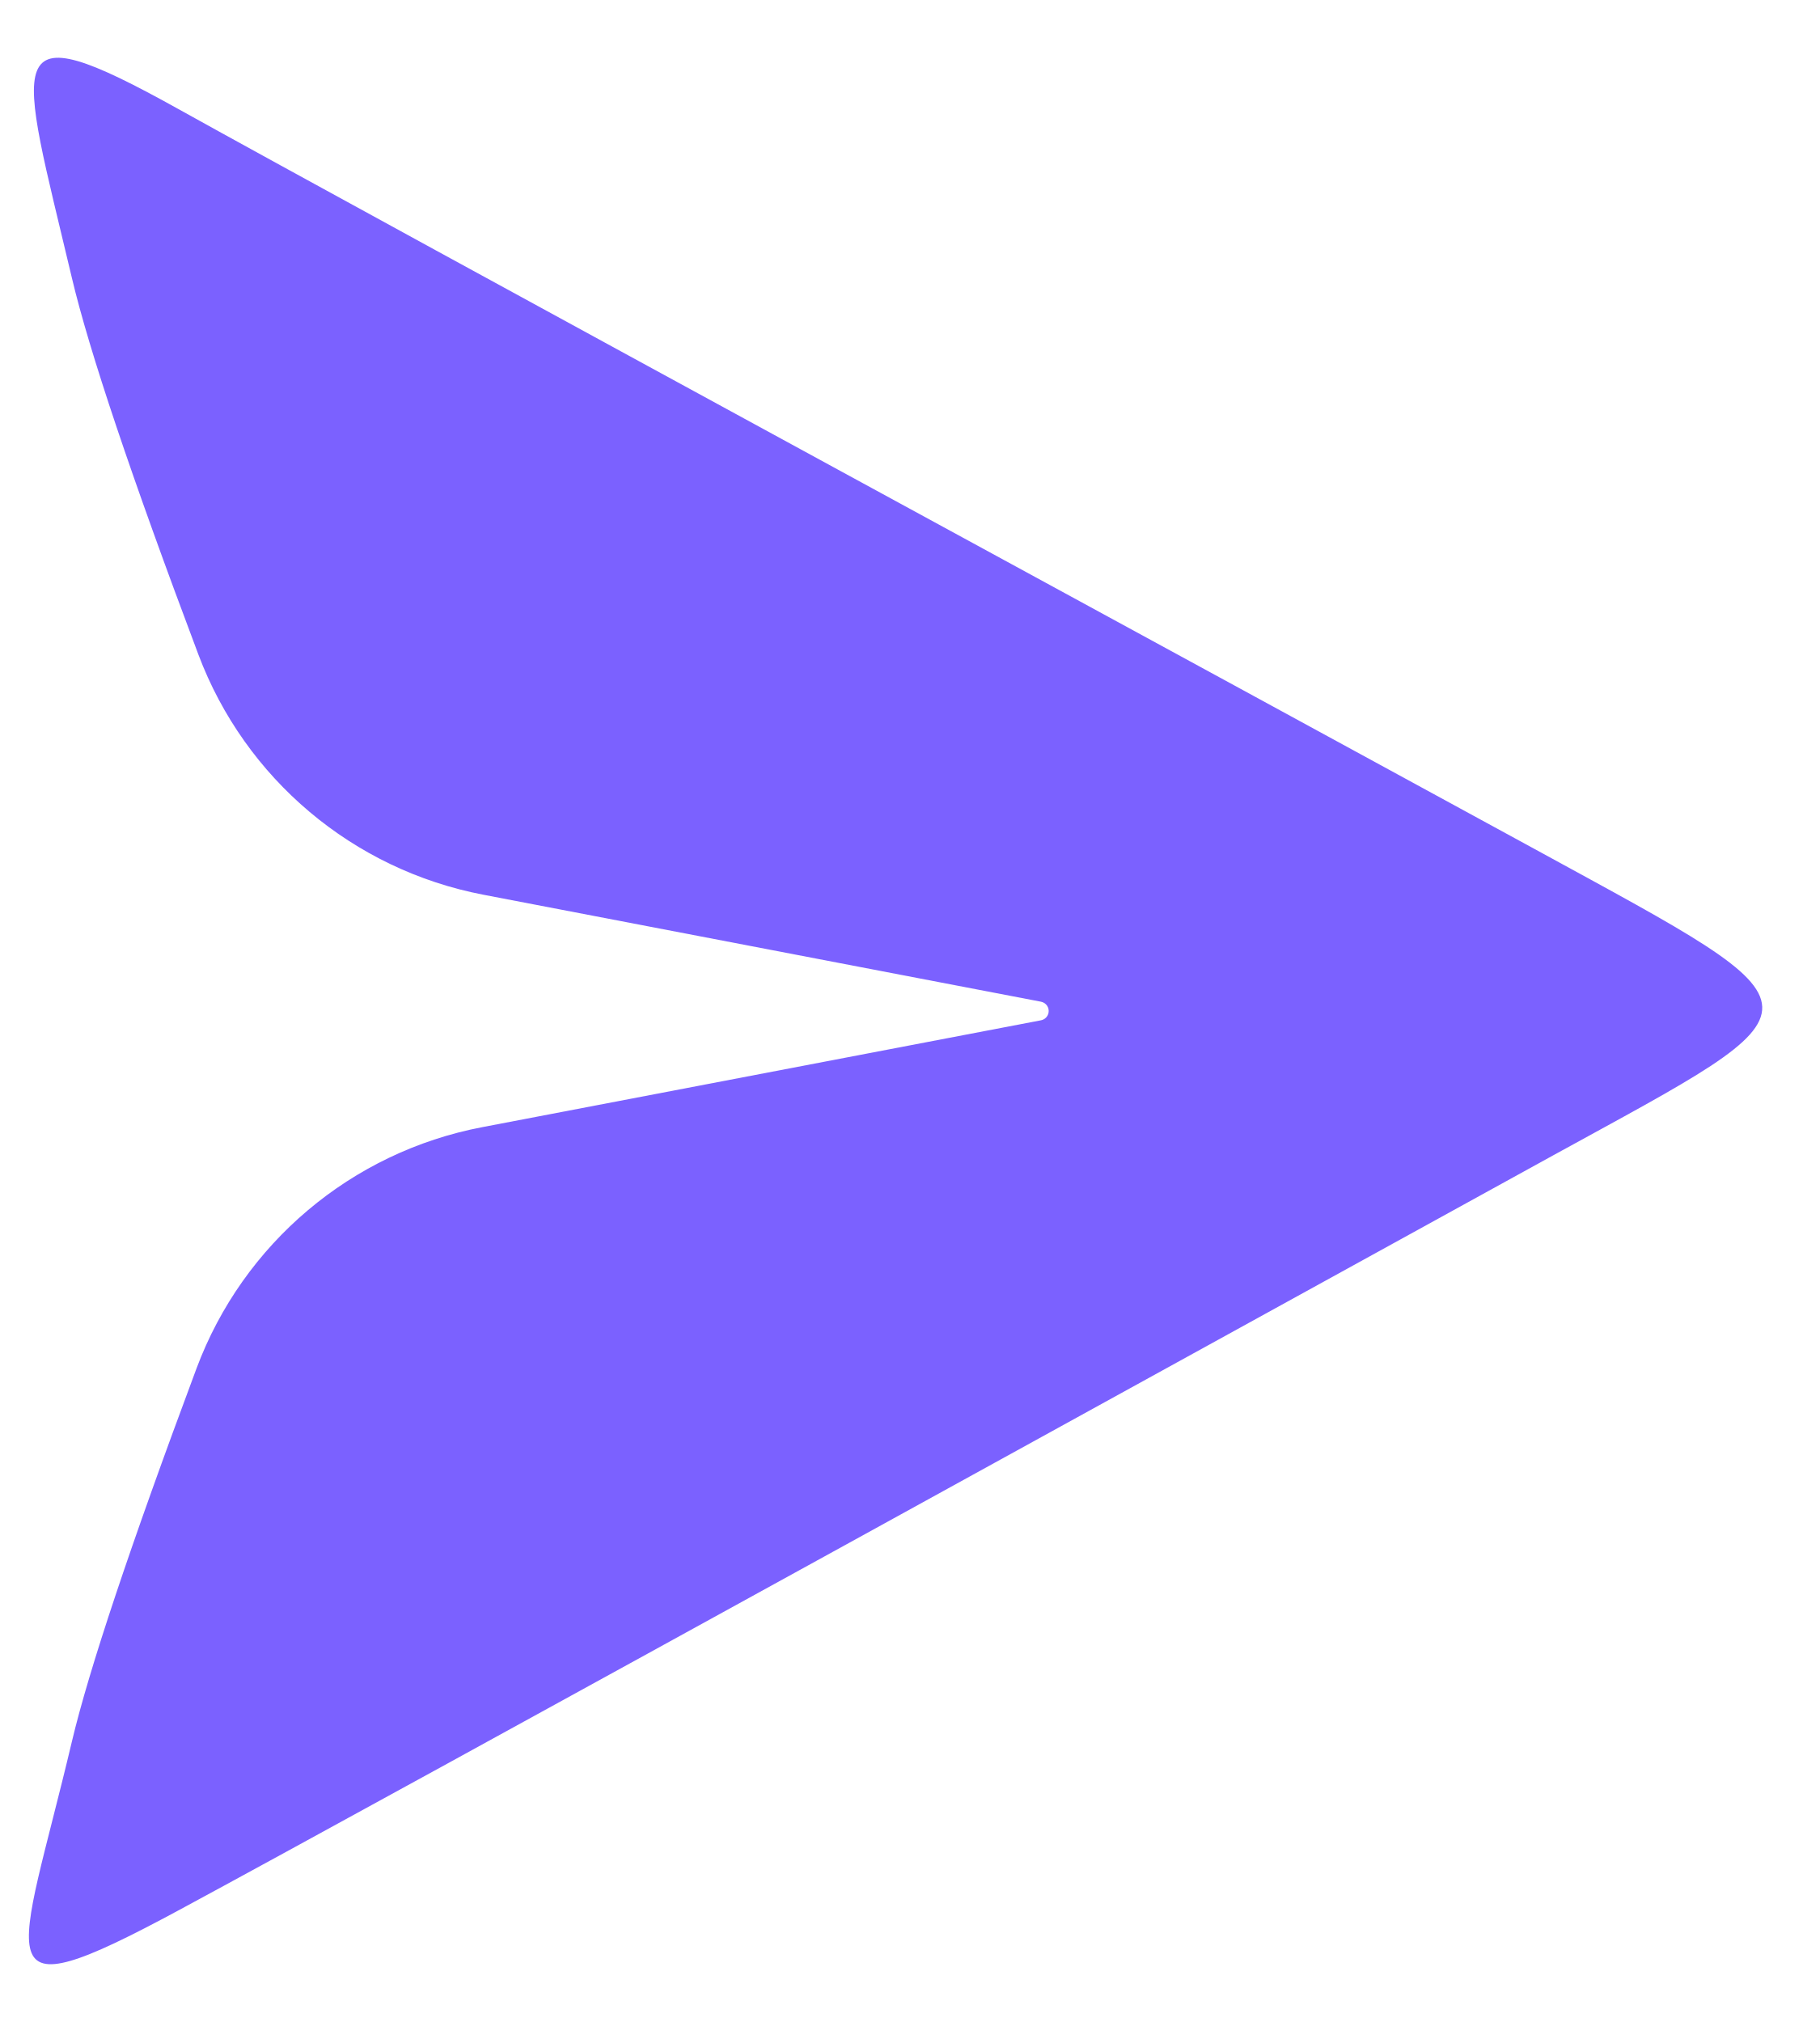
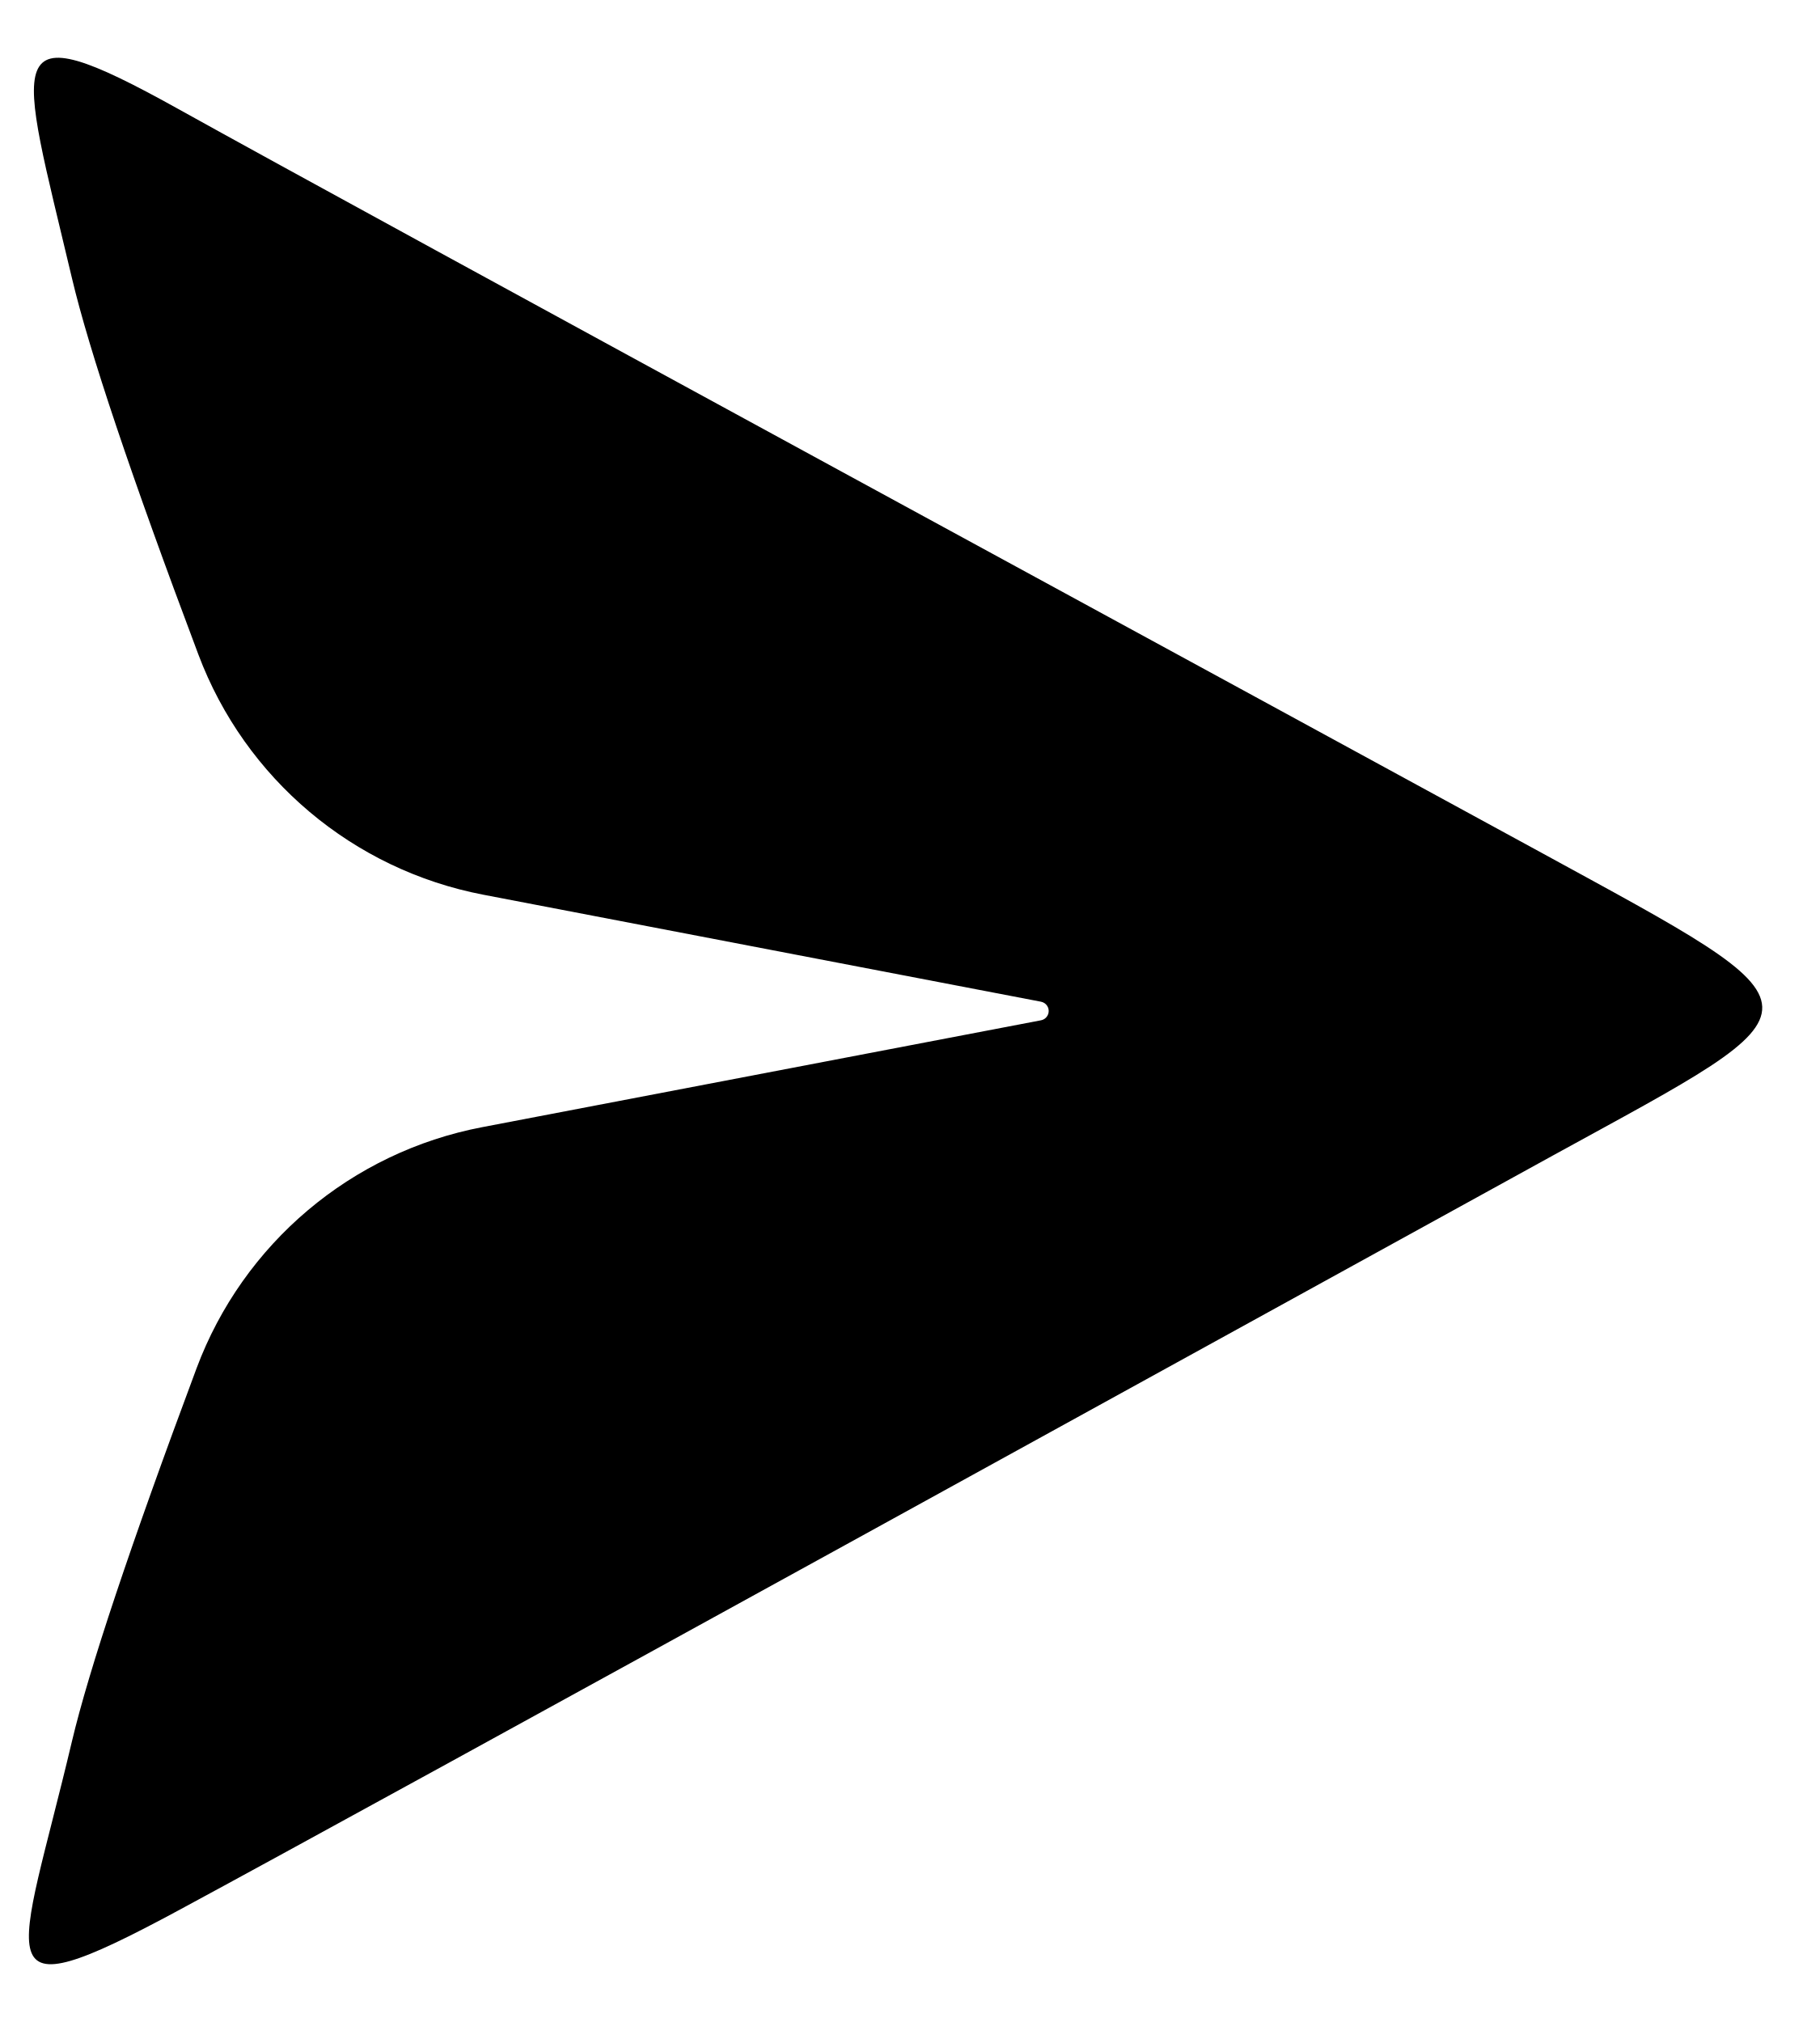
- <svg xmlns="http://www.w3.org/2000/svg" width="18" height="20" viewBox="0 0 18 20" fill="none">
-   <path d="M1.944 13.534C1.29 15.286 0.879 16.516 0.711 17.226C0.184 19.453 -0.2 19.955 1.765 18.896C3.729 17.838 13.238 12.595 15.359 11.429C18.125 9.91 18.161 10.029 15.211 8.416C12.963 7.188 3.566 2.082 1.765 1.079C-0.037 0.076 0.184 0.522 0.711 2.749C0.881 3.468 1.298 4.71 1.962 6.474C2.424 7.703 3.492 8.603 4.781 8.85L10.295 9.908C10.347 9.918 10.38 9.967 10.37 10.018C10.362 10.056 10.333 10.085 10.295 10.092L4.769 11.149C3.475 11.396 2.405 12.3 1.944 13.534Z" fill="#7B61FF" />
+ <svg xmlns="http://www.w3.org/2000/svg" width="18" height="20" viewBox="0 0 18 20">
+   <path d="M1.944 13.534C1.29 15.286 0.879 16.516 0.711 17.226C0.184 19.453 -0.2 19.955 1.765 18.896C3.729 17.838 13.238 12.595 15.359 11.429C18.125 9.91 18.161 10.029 15.211 8.416C12.963 7.188 3.566 2.082 1.765 1.079C-0.037 0.076 0.184 0.522 0.711 2.749C0.881 3.468 1.298 4.71 1.962 6.474C2.424 7.703 3.492 8.603 4.781 8.85L10.295 9.908C10.347 9.918 10.38 9.967 10.37 10.018C10.362 10.056 10.333 10.085 10.295 10.092L4.769 11.149C3.475 11.396 2.405 12.3 1.944 13.534Z" />
</svg>
